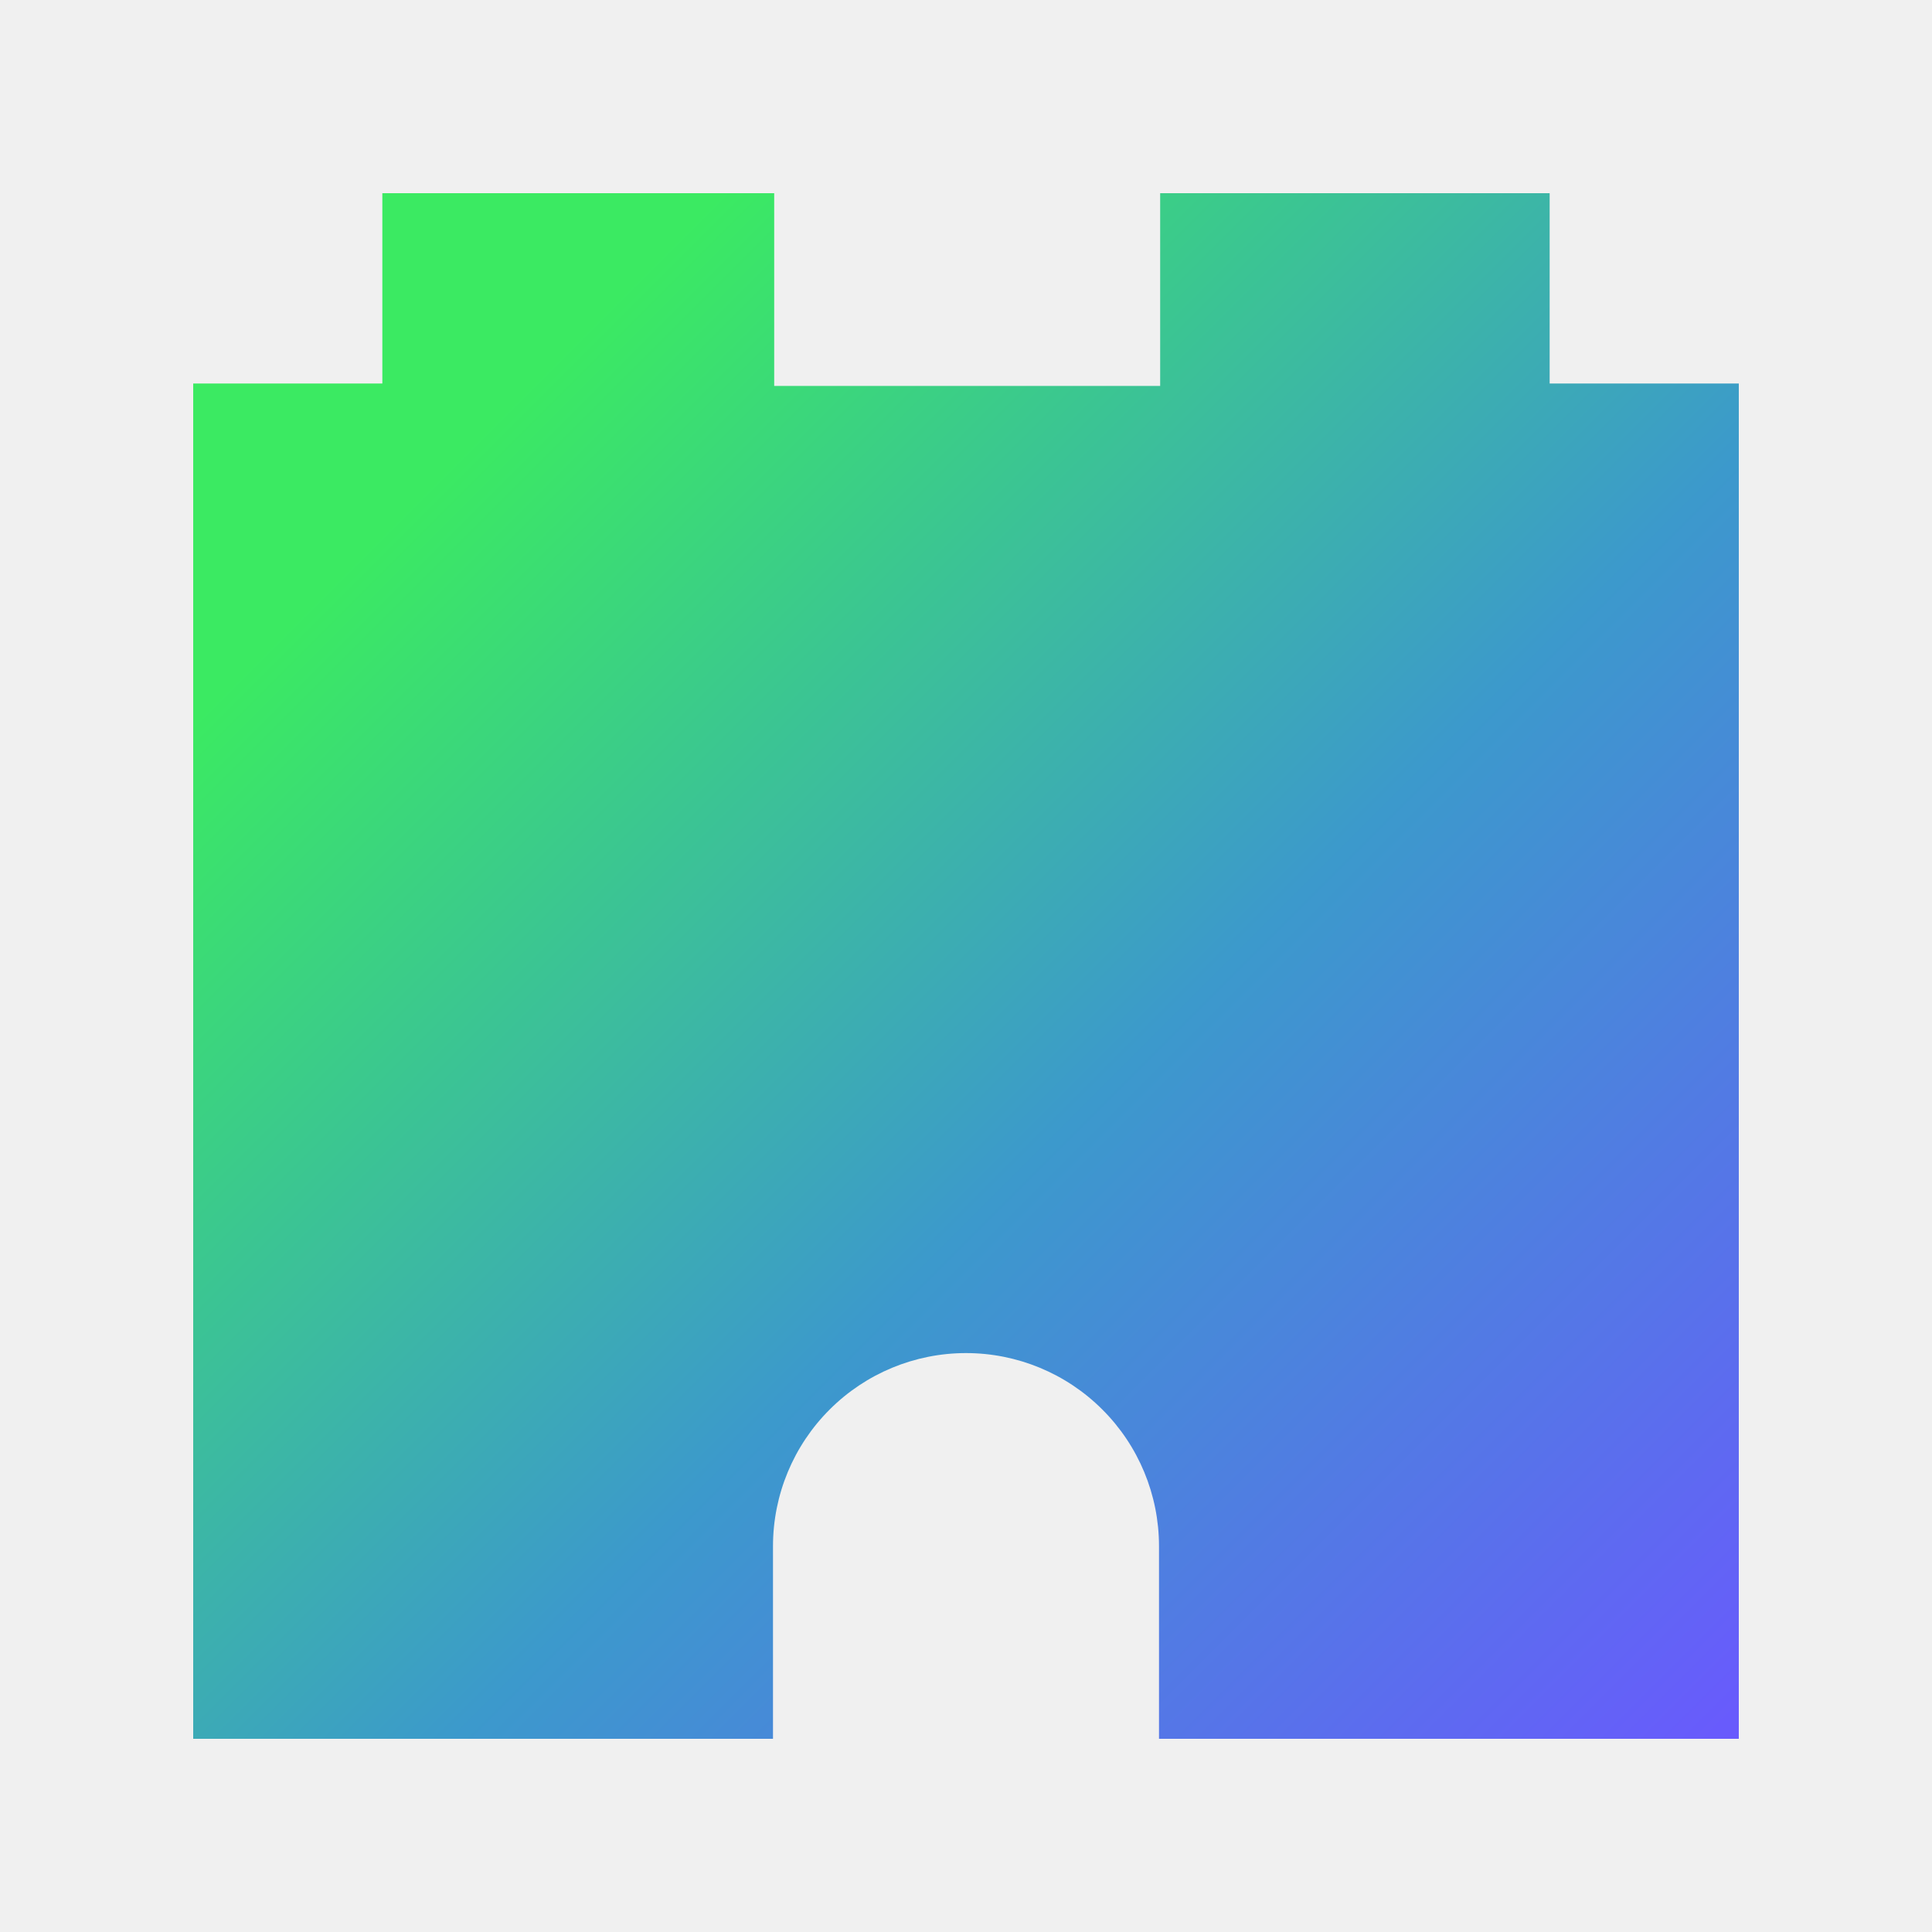
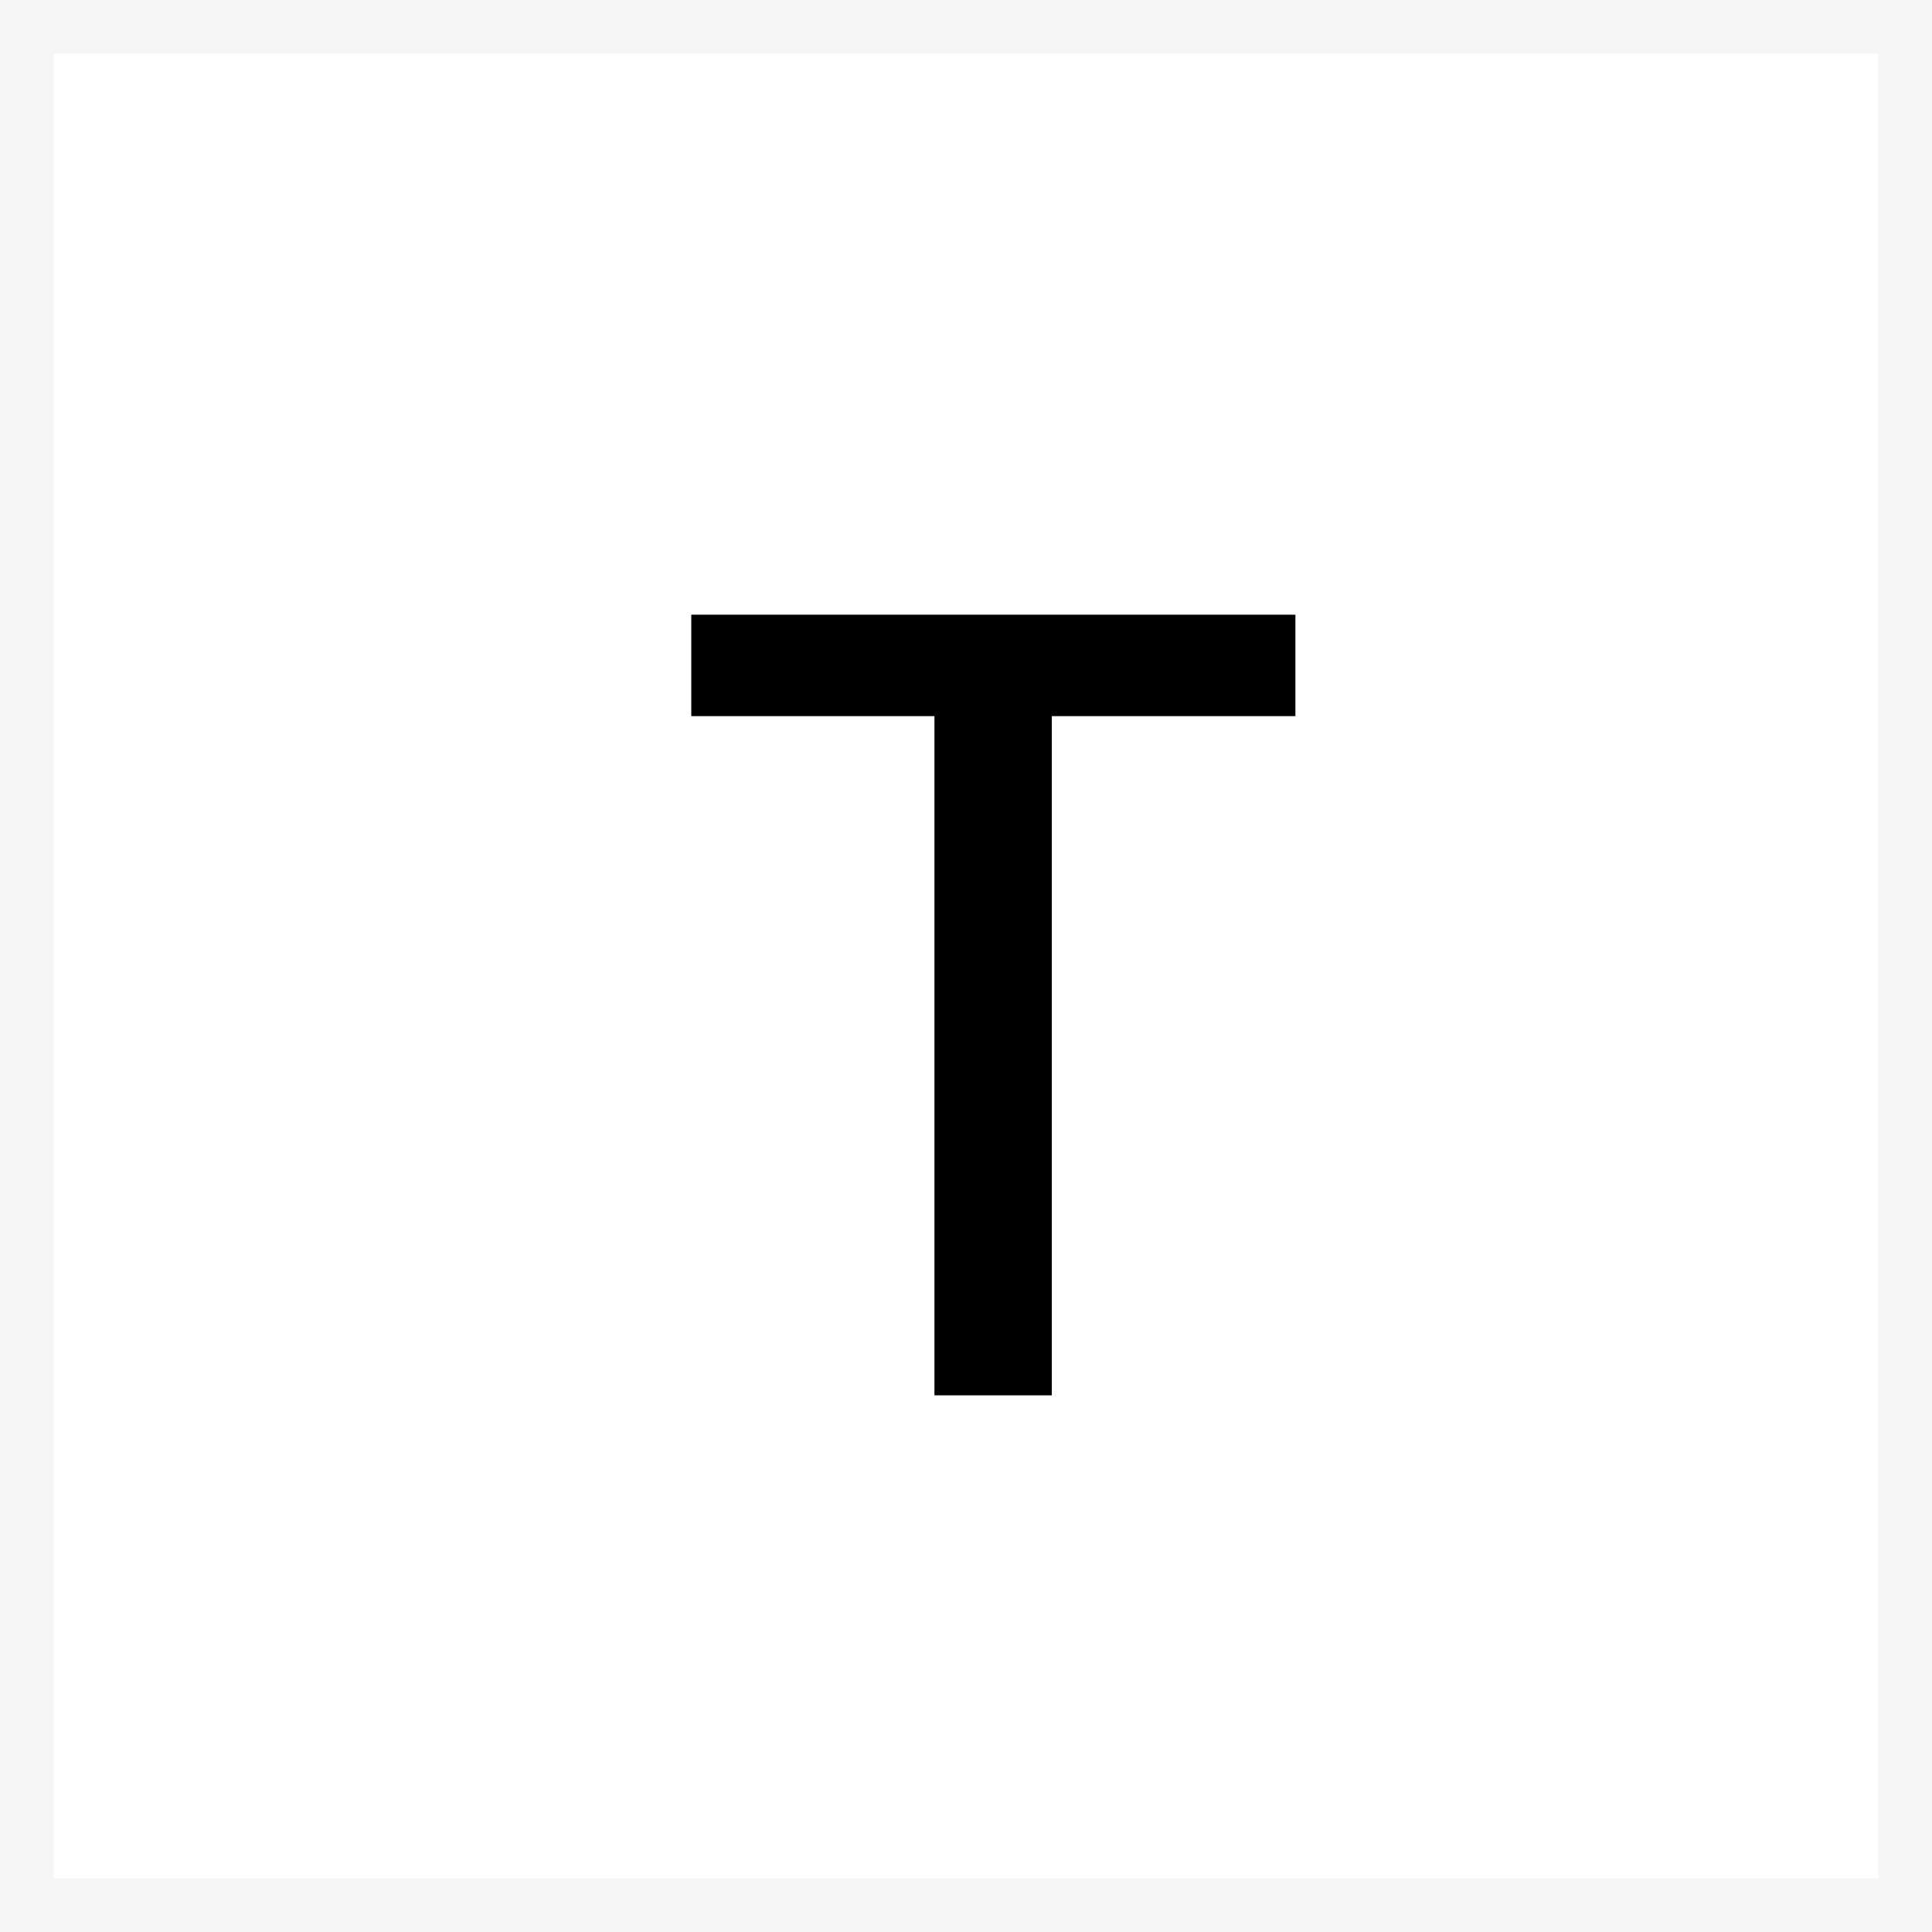
- <svg xmlns="http://www.w3.org/2000/svg" width="40" height="40" viewBox="0 0 40 40" fill="none">
-   <path d="M32.084 7.94V4H24.02V7.99H16.029V4H7.916V7.94H4V36H16.004V32.005C16.006 30.946 16.427 29.931 17.177 29.183C17.926 28.434 18.941 28.014 20 28.014C21.059 28.014 22.074 28.434 22.823 29.183C23.573 29.931 23.994 30.946 23.996 32.005V36H36V7.94H32.084Z" fill="url(#paint0_linear)" />
-   <defs>
-     <linearGradient id="paint0_linear" x1="2.942" y1="4.9" x2="37.777" y2="39.734" gradientUnits="userSpaceOnUse">
-       <stop offset="0.159" stop-color="#3BEA62" />
-       <stop offset="0.54" stop-color="#3C99CC" />
-       <stop offset="0.937" stop-color="#6B57FF" />
-     </linearGradient>
-   </defs>
+ <svg xmlns="http://www.w3.org/2000/svg" width="36" height="36" viewBox="0 0 36 36" fill="none">
+   <rect width="36" height="36" fill="#F5F5F5" />
+   <rect width="34" height="34" transform="translate(1 1)" fill="white" />
+   <path d="M12.881 13.344V11.454H24.138V13.344H19.599V26H17.412V13.344H12.881Z" fill="black" />
</svg>
